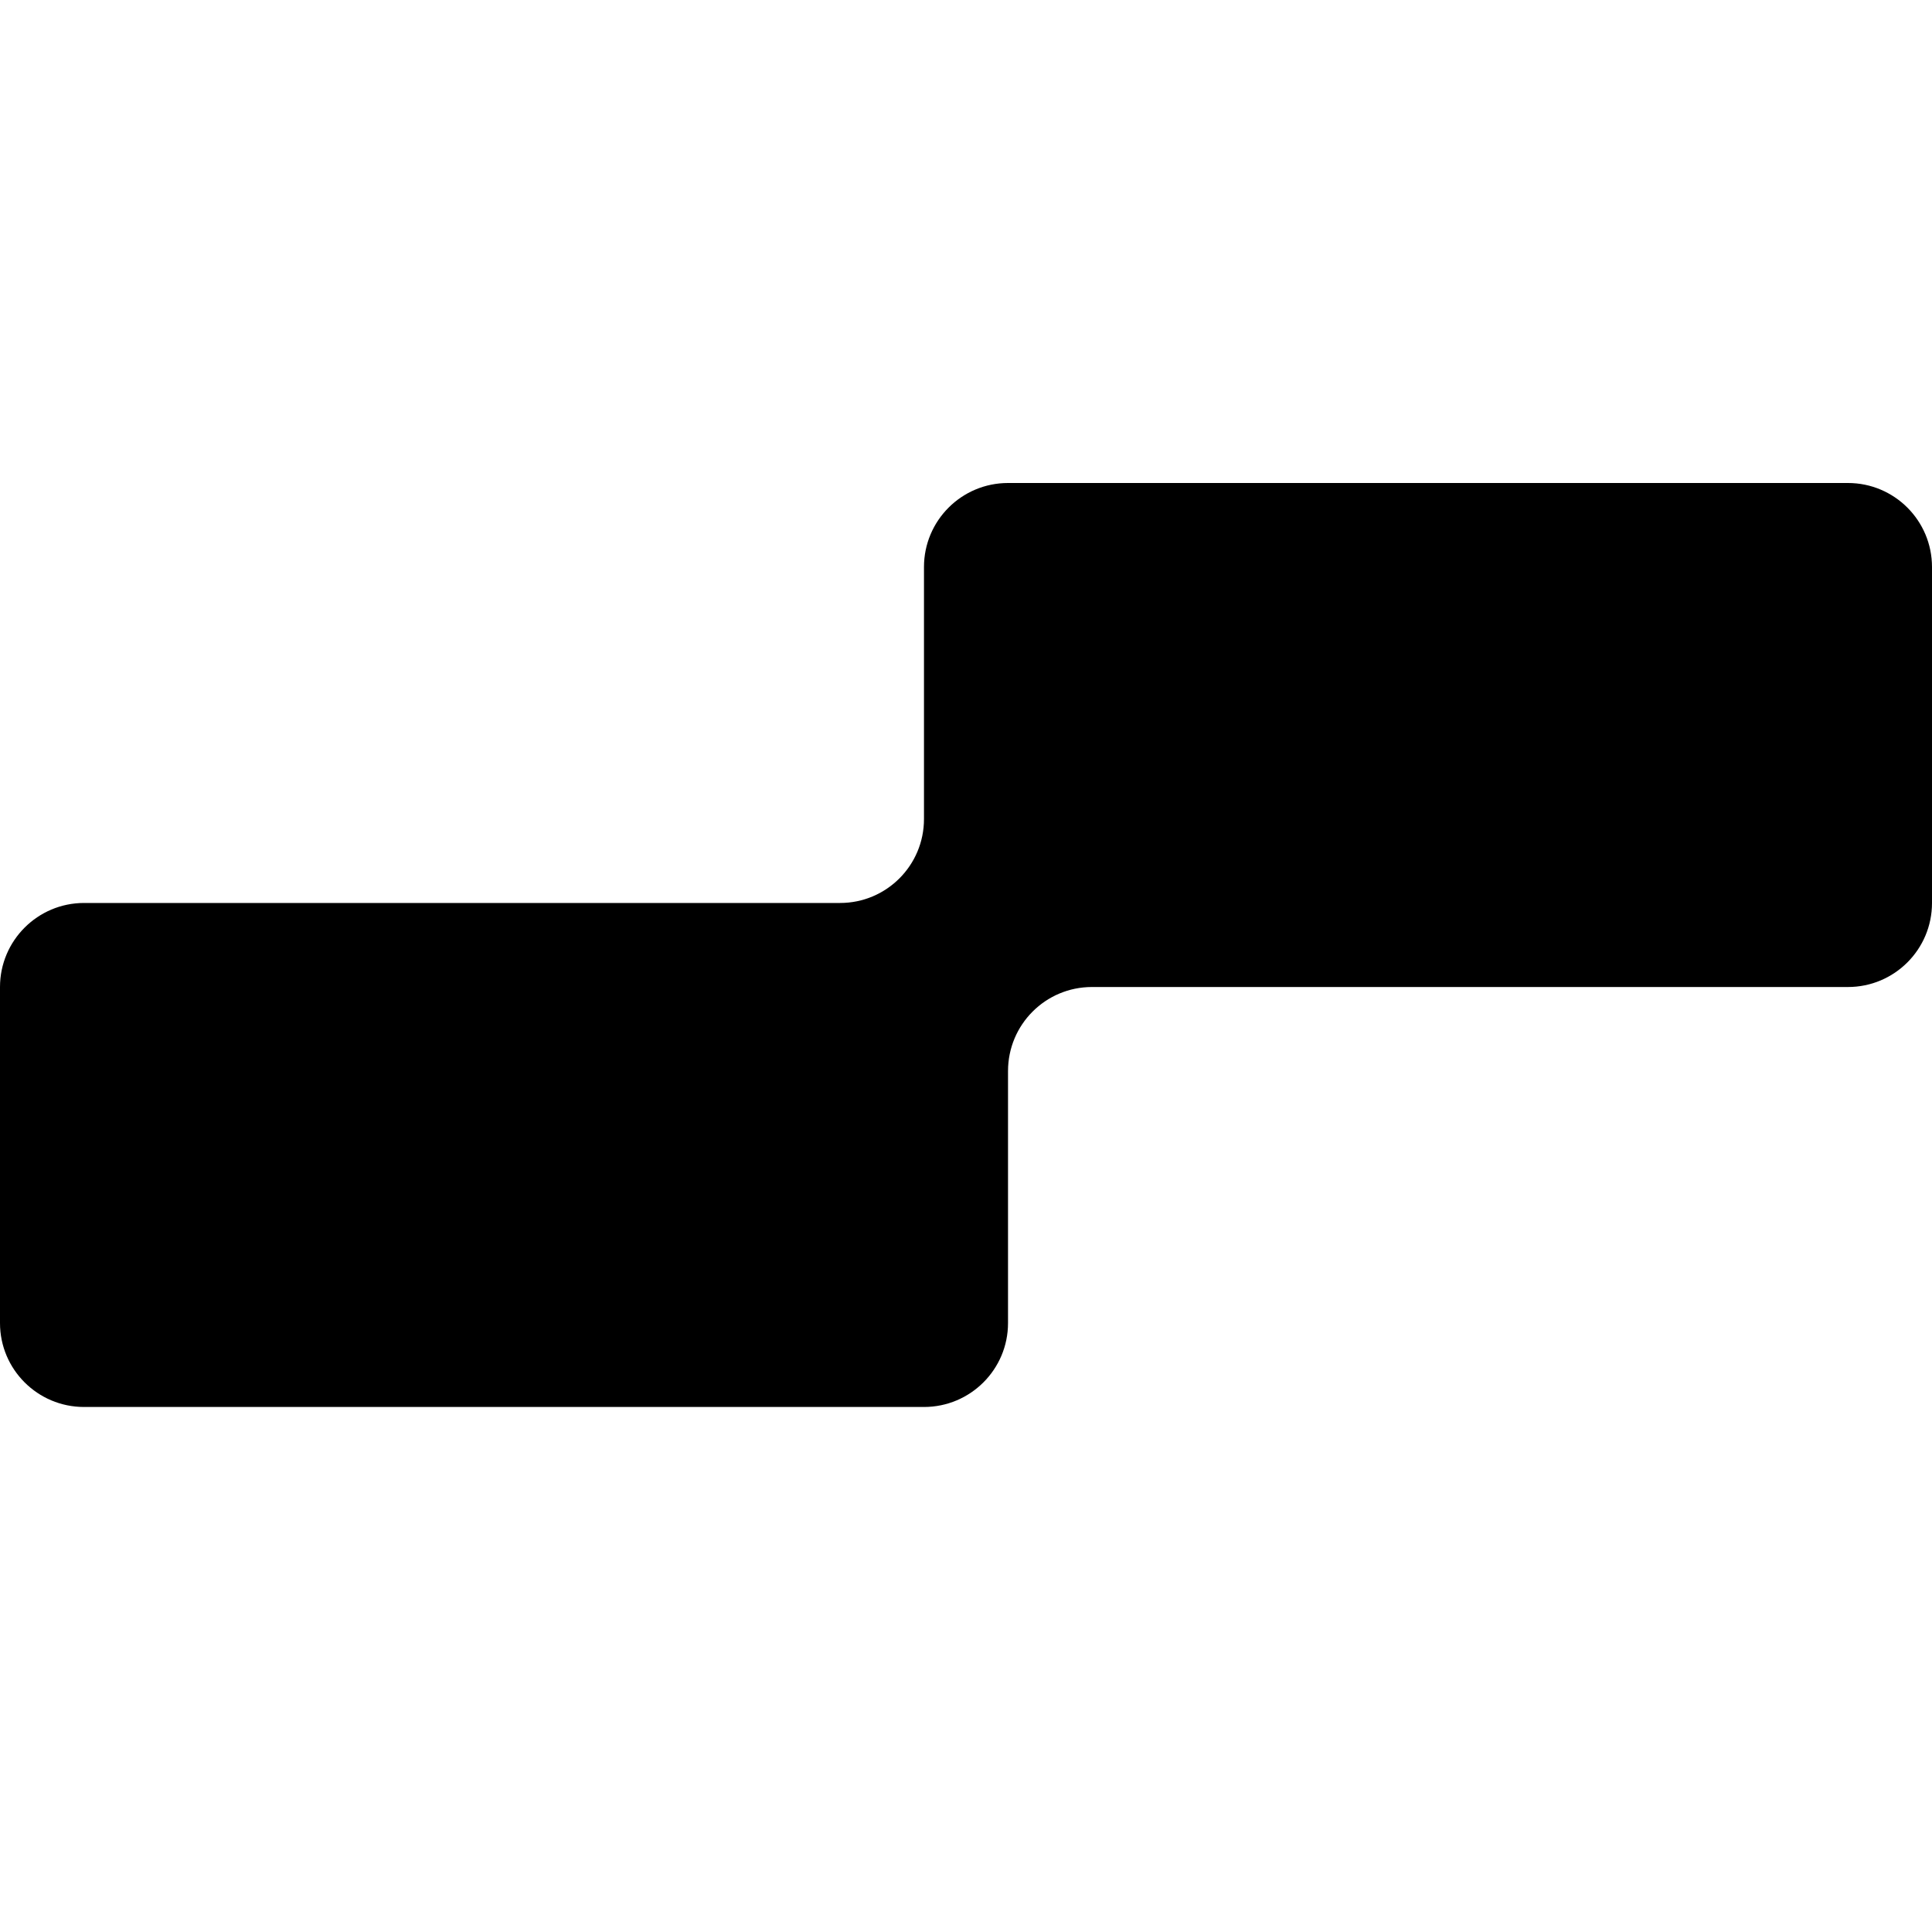
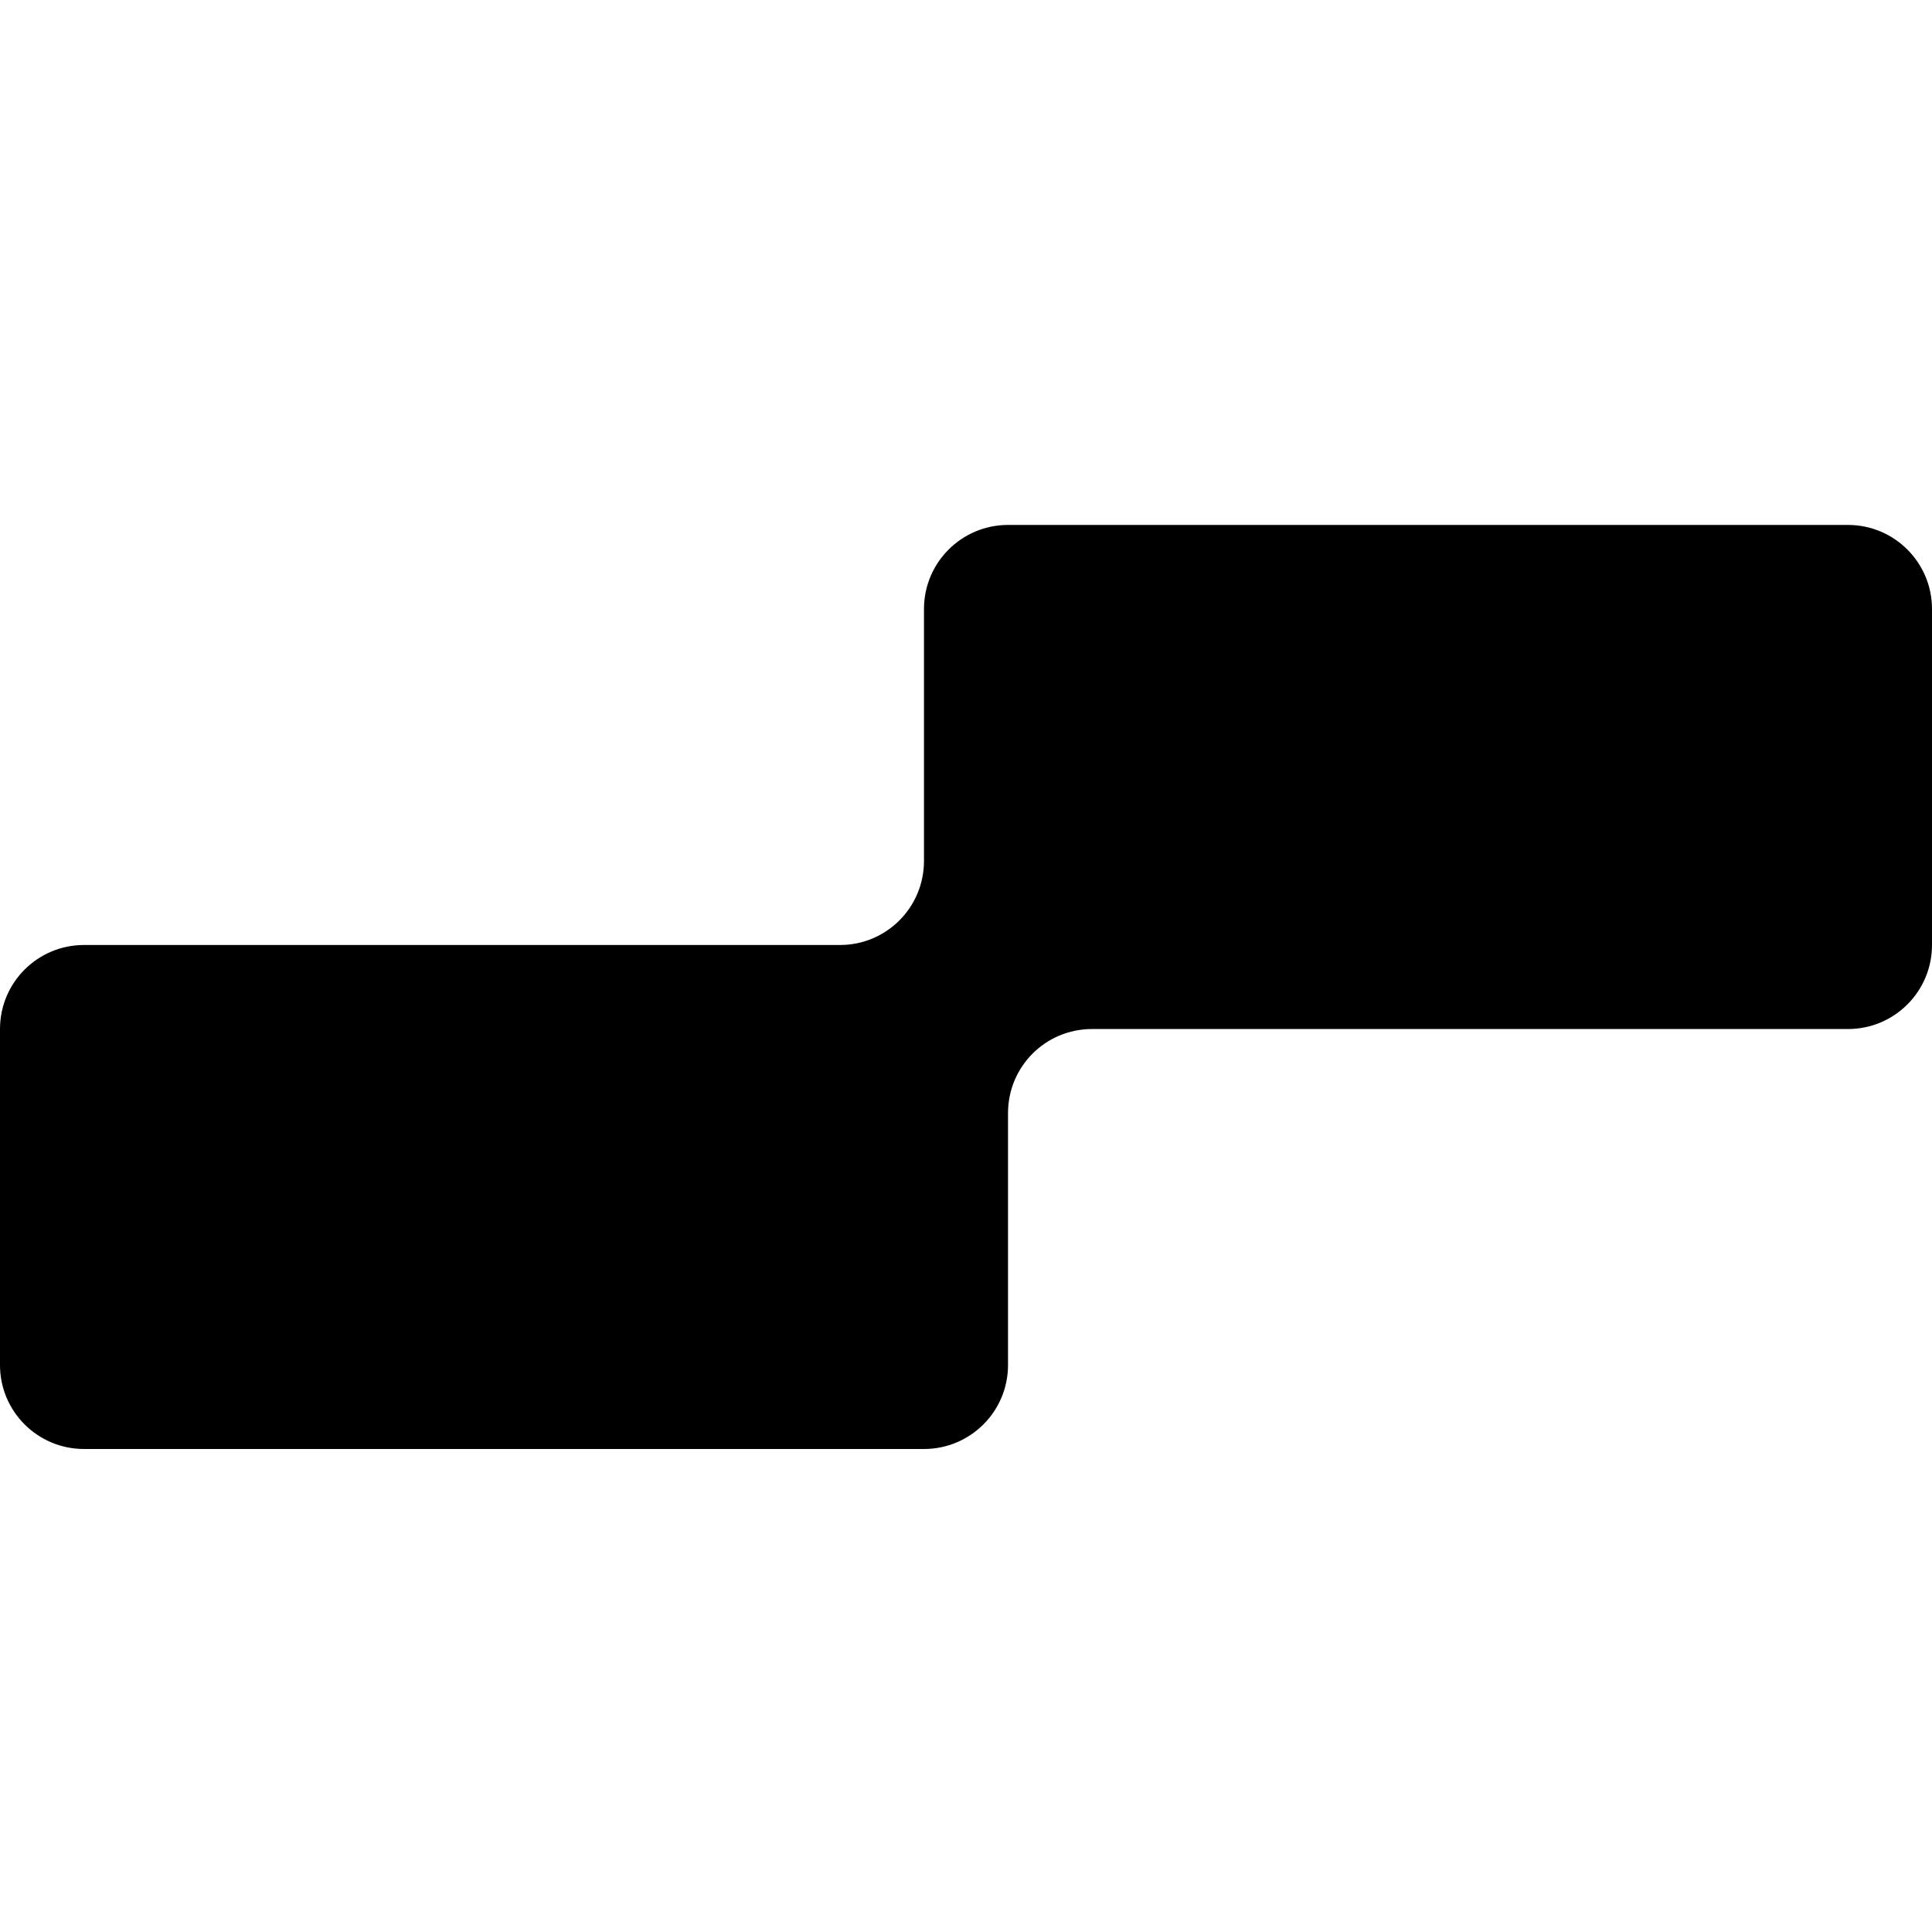
- <svg xmlns="http://www.w3.org/2000/svg" width="16" height="16" viewBox="0 0 16 16" fill="none">
-   <path d="M15.304 4H8.348C7.964 4 7.652 4.311 7.652 4.696V6.783C7.652 7.167 7.341 7.478 6.957 7.478H0.696C0.312 7.478 0 7.79 0 8.174V10.957C0 11.341 0.312 11.652 0.696 11.652H7.652C8.036 11.652 8.348 11.341 8.348 10.957V8.87C8.348 8.485 8.659 8.174 9.043 8.174H15.304C15.688 8.174 16 7.863 16 7.478V4.696C16 4.311 15.688 4 15.304 4Z" fill="black" />
+ <svg xmlns="http://www.w3.org/2000/svg" fill="currentColor" fill-rule="evenodd" height="1em" style="flex:none;line-height:1" viewBox="0 0 24 24" width="1em">
+   <path clip-rule="evenodd" d="M22.956 6.521H12.522c-.577 0-1.044.468-1.044 1.044v3.13c0 .577-.466 1.044-1.043 1.044H1.044c-.577 0-1.044.467-1.044 1.044v4.174C0 17.533.467 18 1.044 18h10.434c.577 0 1.044-.467 1.044-1.043v-3.13c0-.578.466-1.044 1.043-1.044h9.391c.577 0 1.044-.467 1.044-1.044V7.565c0-.576-.467-1.044-1.044-1.044z" />
</svg>
